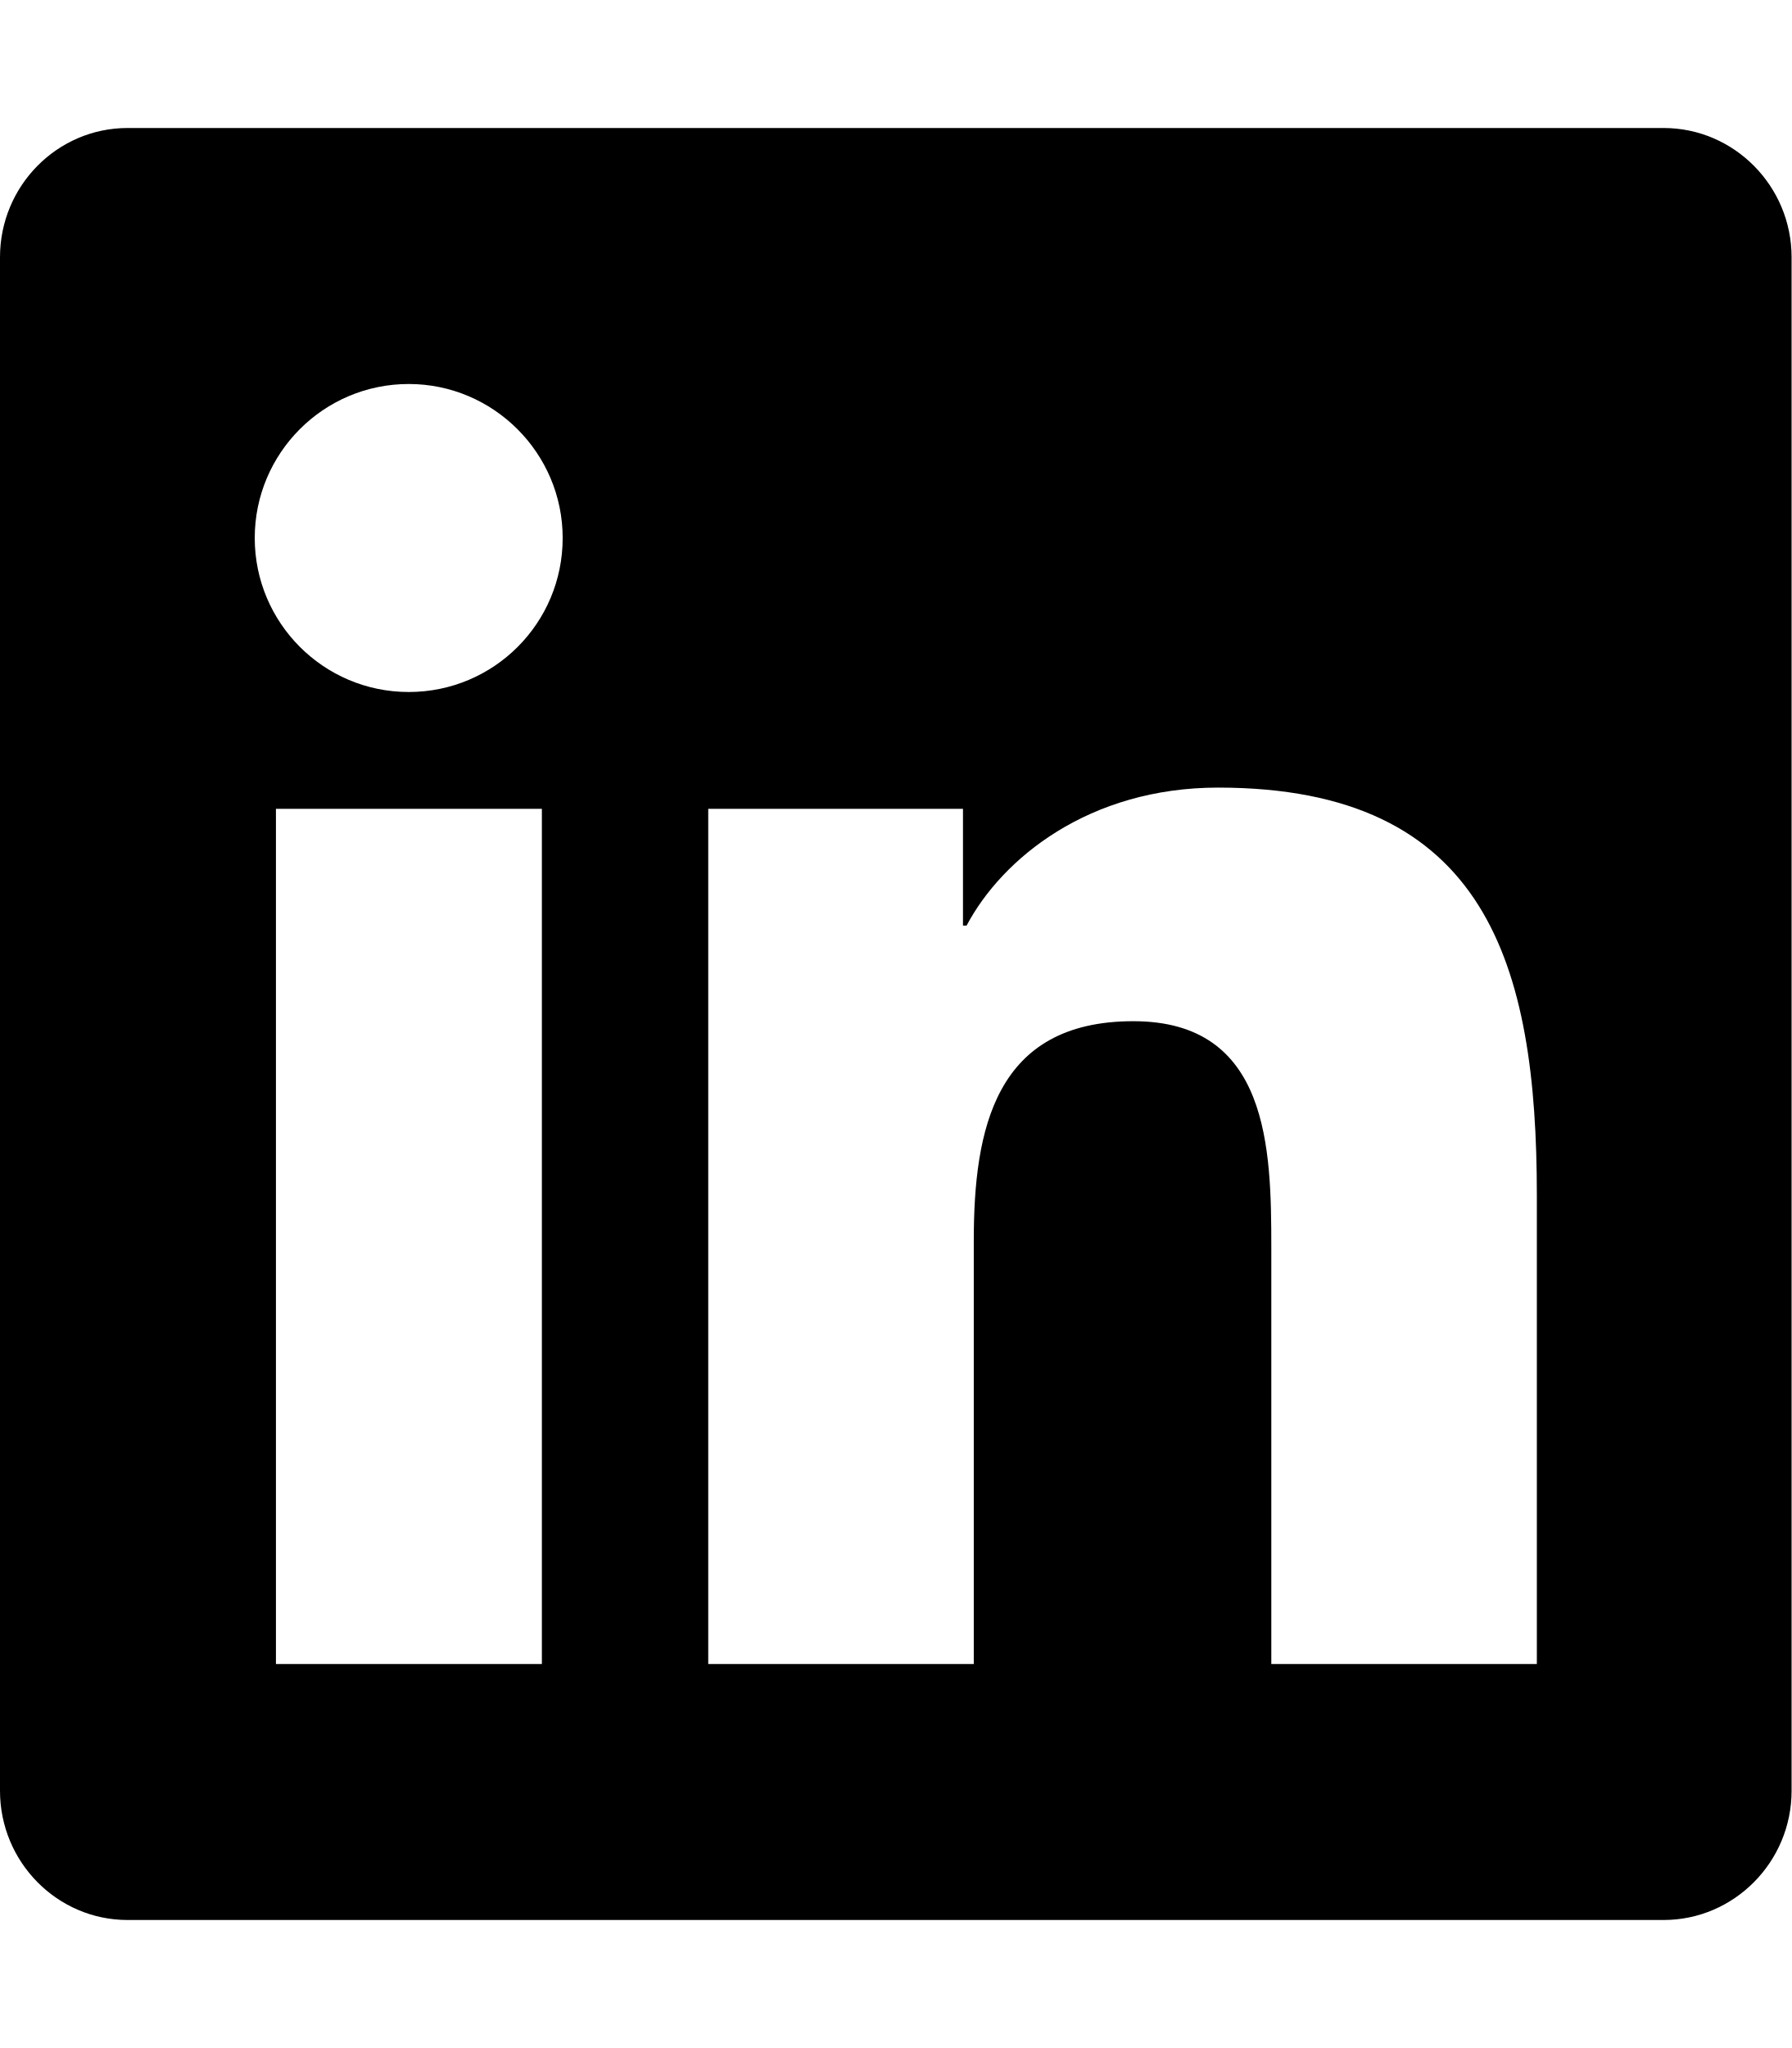
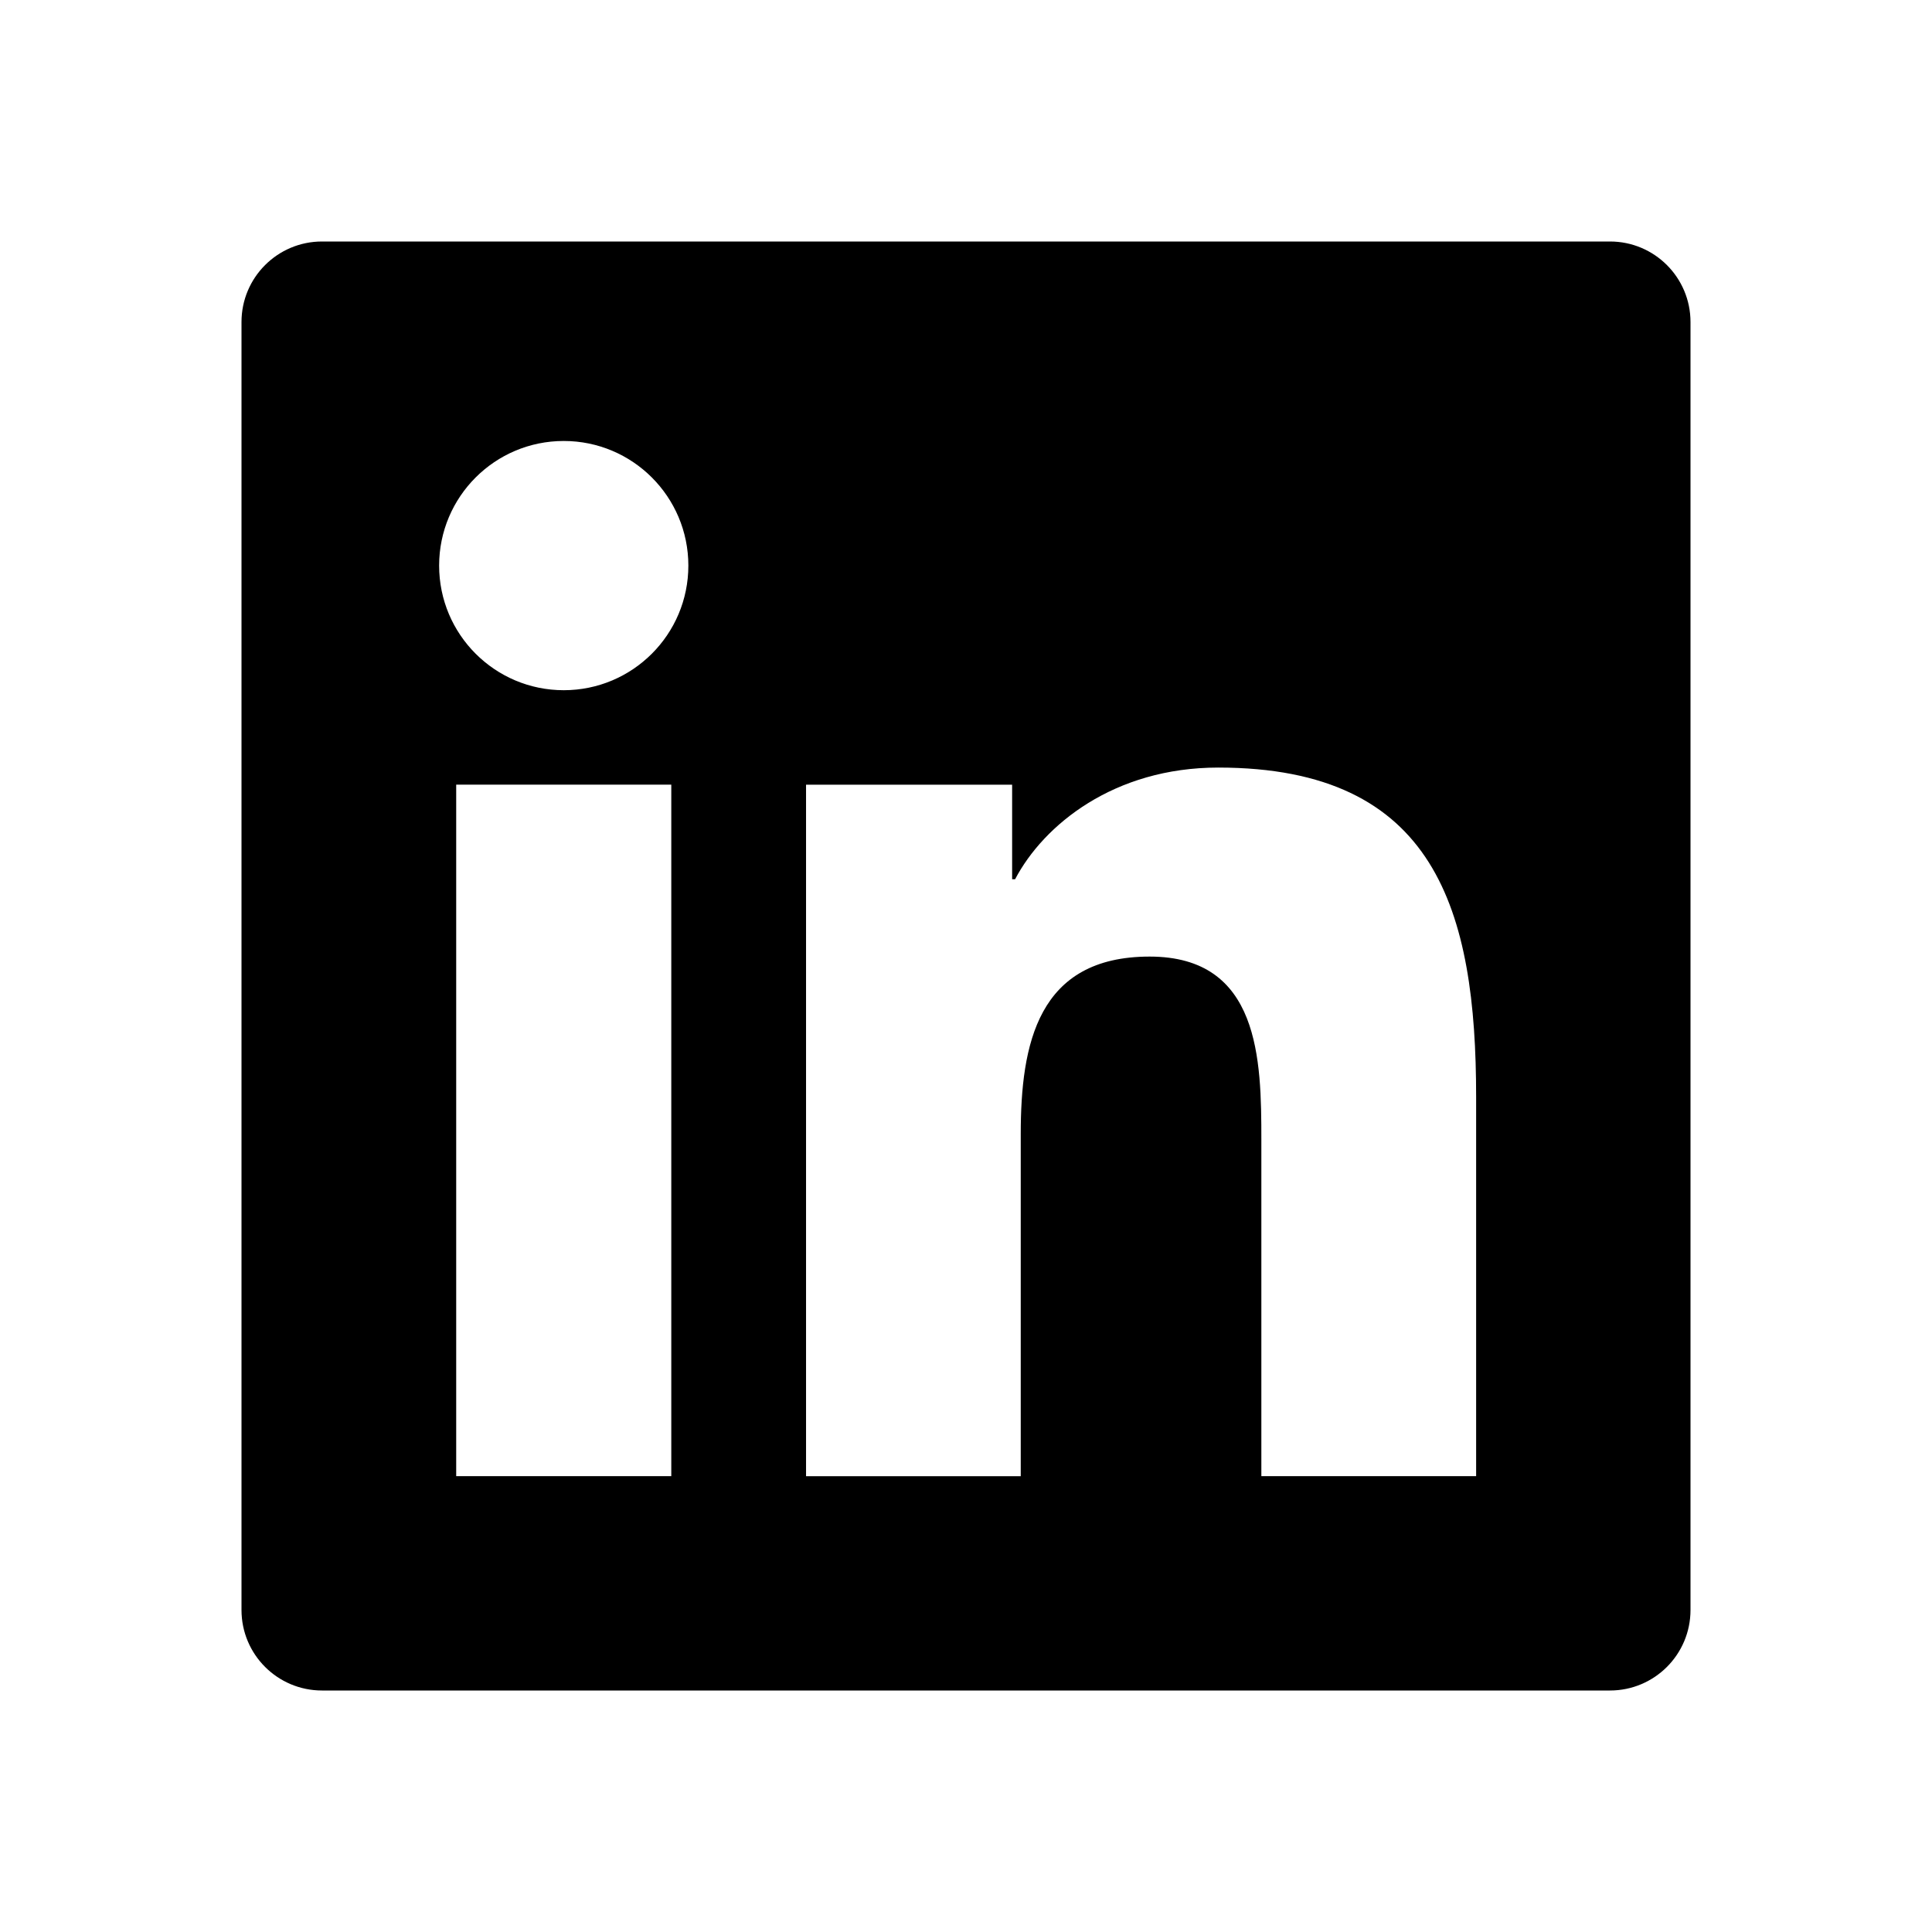
- <svg xmlns="http://www.w3.org/2000/svg" viewBox="0 0 448 512">
-   <path d="M416 32H31.9C14.3 32 0 46.5 0 64.3v383.4C0 465.5 14.3 480 31.9 480H416c17.6 0 32-14.5 32-32.3V64.3c0-17.8-14.4-32.3-32-32.3zM135.4 416H69V202.2h66.5V416zm-33.2-243c-21.3 0-38.5-17.3-38.5-38.5S80.9 96 102.2 96c21.2 0 38.5 17.3 38.5 38.5 0 21.3-17.2 38.5-38.5 38.5zm282.1 243h-66.4V312c0-24.8-.5-56.7-34.5-56.7-34.6 0-39.9 27-39.9 54.9V416h-66.4V202.2h63.7v29.2h.9c8.9-16.8 30.6-34.5 62.9-34.5 67.2 0 79.7 44.3 79.7 101.9V416z" />
+ <svg xmlns="http://www.w3.org/2000/svg" width="24" height="24" viewBox="0 0 24 24">
+   <path d="M20 3H4a1 1 0 0 0-1 1v16a1 1 0 0 0 1 1h16a1 1 0 0 0 1-1V4a1 1 0 0 0-1-1zM8.339 18.337H5.667v-8.59h2.672v8.59zM7.003 8.574a1.548 1.548 0 1 1 0-3.096 1.548 1.548 0 0 1 0 3.096zm11.335 9.763h-2.669V14.16c0-.996-.018-2.277-1.388-2.277-1.39 0-1.601 1.086-1.601 2.207v4.248h-2.667v-8.59h2.56v1.174h.037c.355-.675 1.227-1.387 2.524-1.387 2.704 0 3.203 1.778 3.203 4.092v4.71z" />
</svg>
